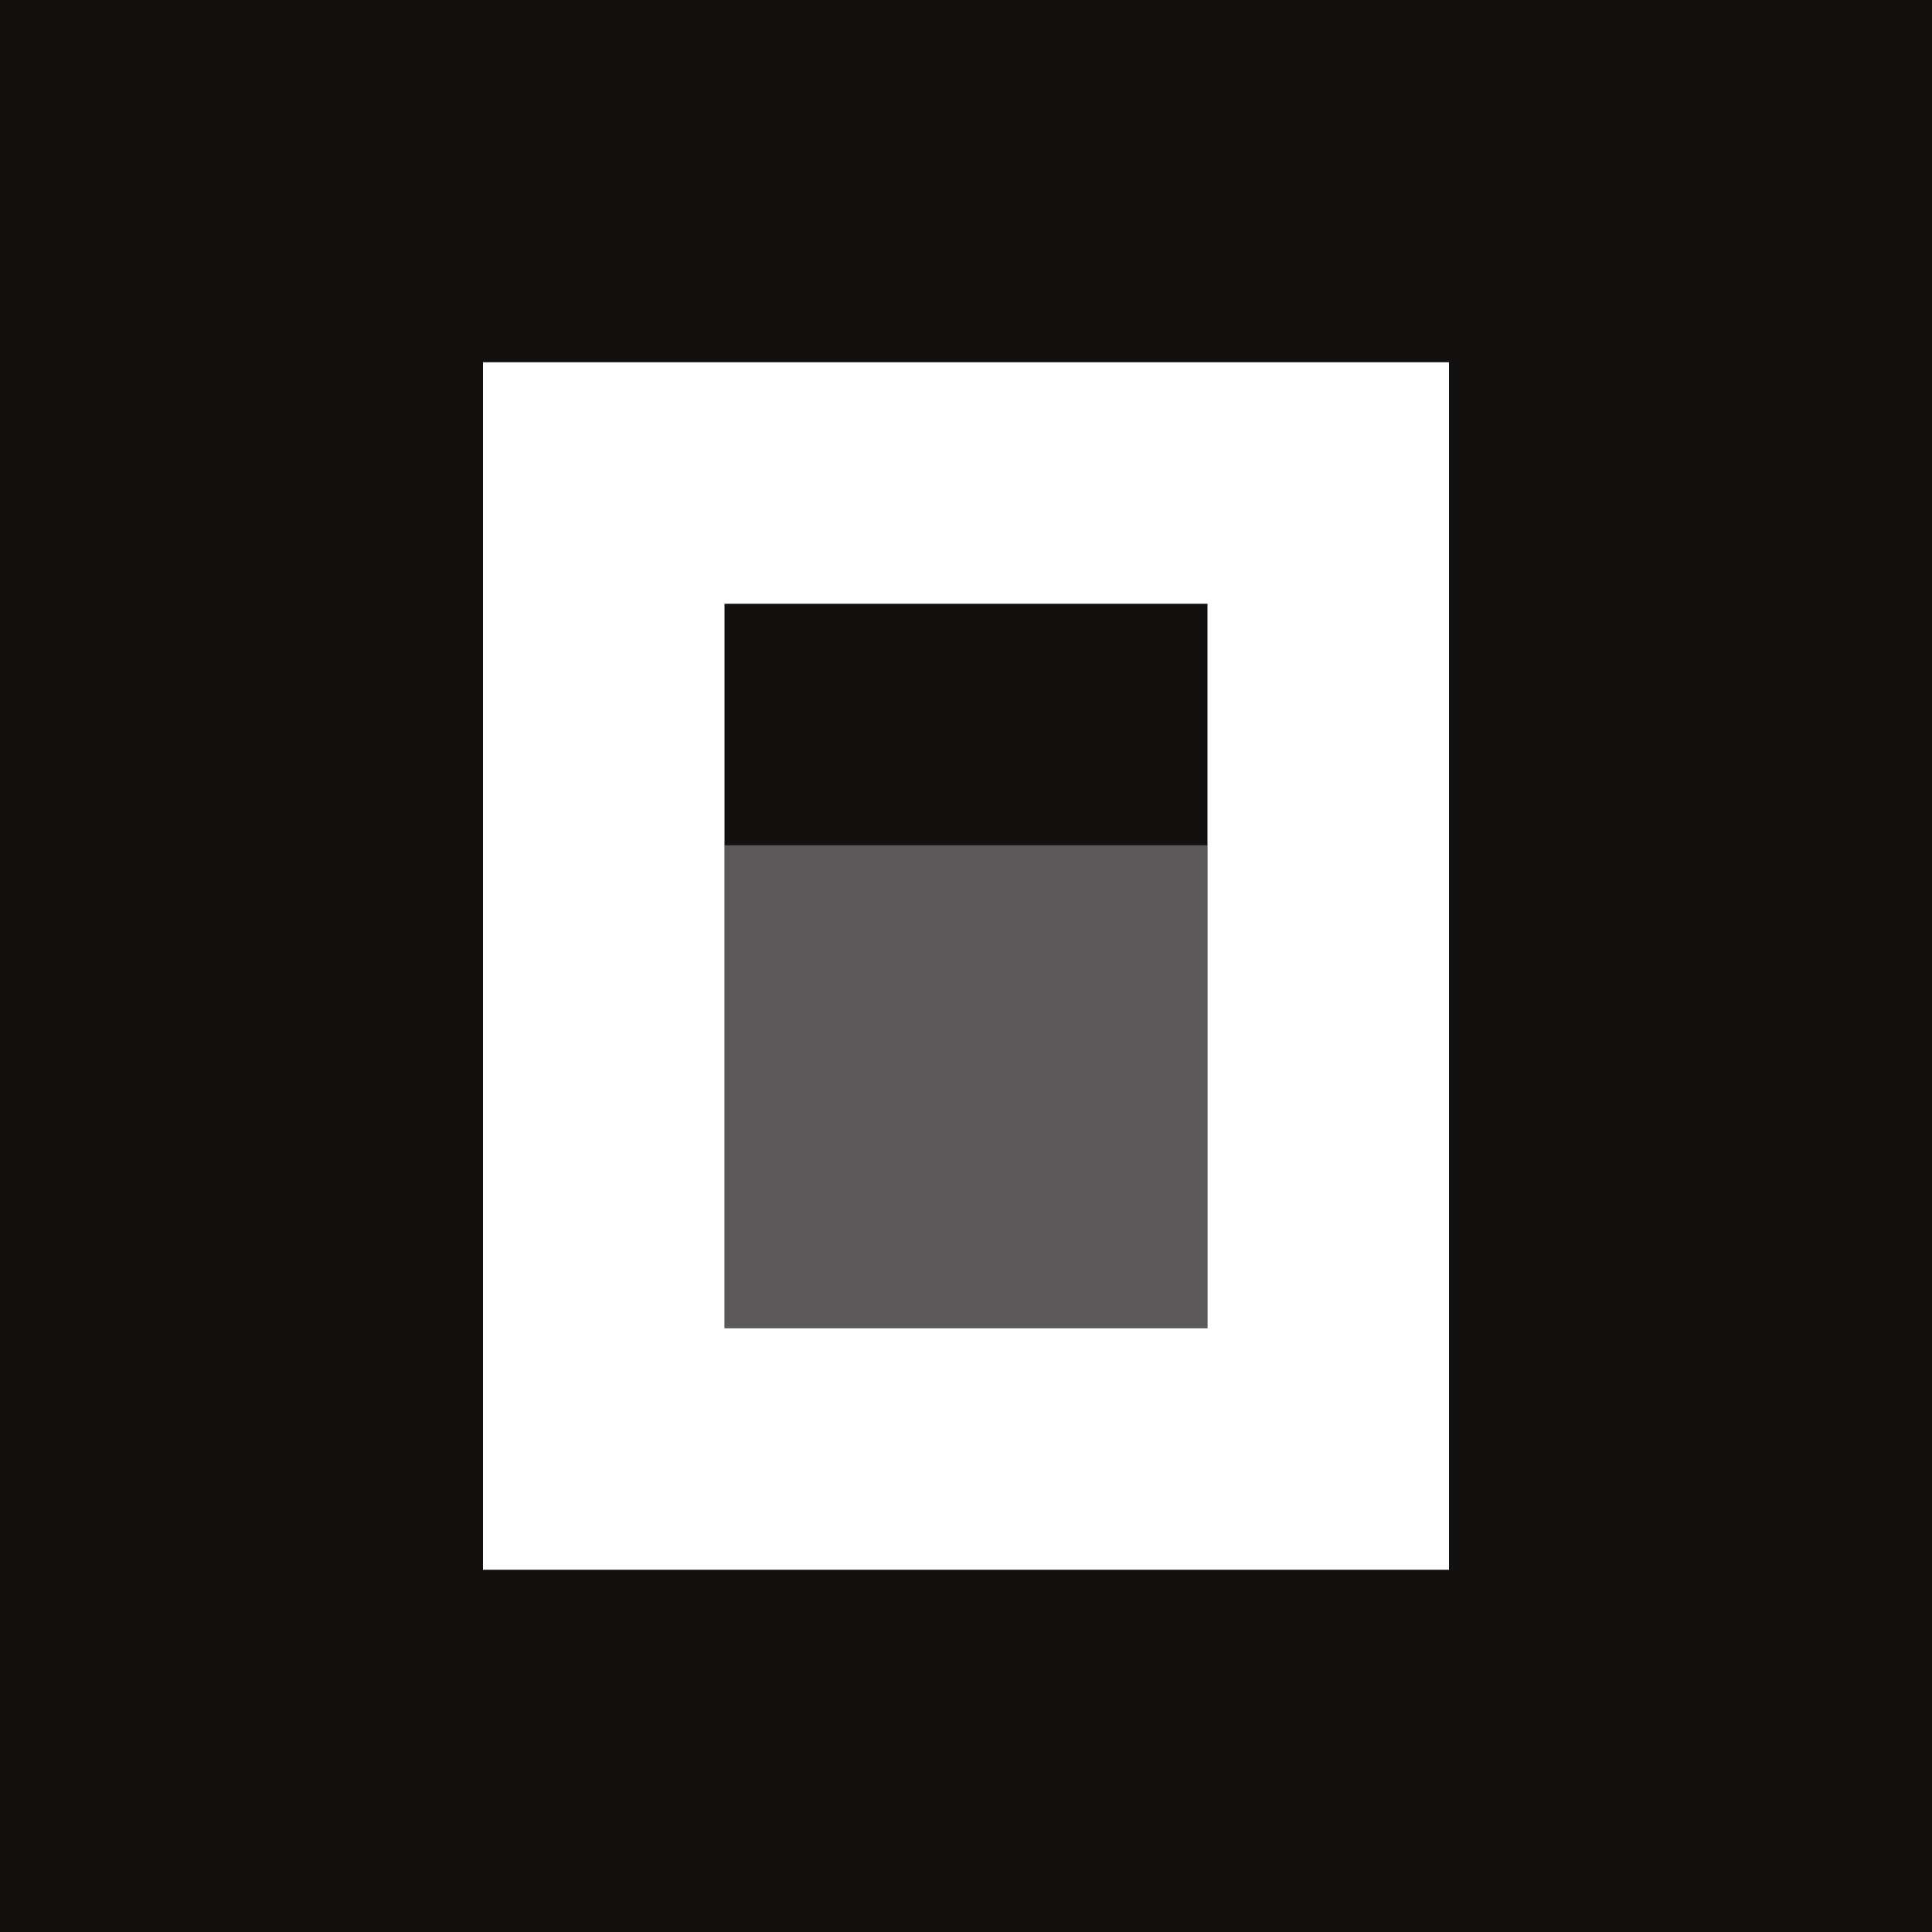
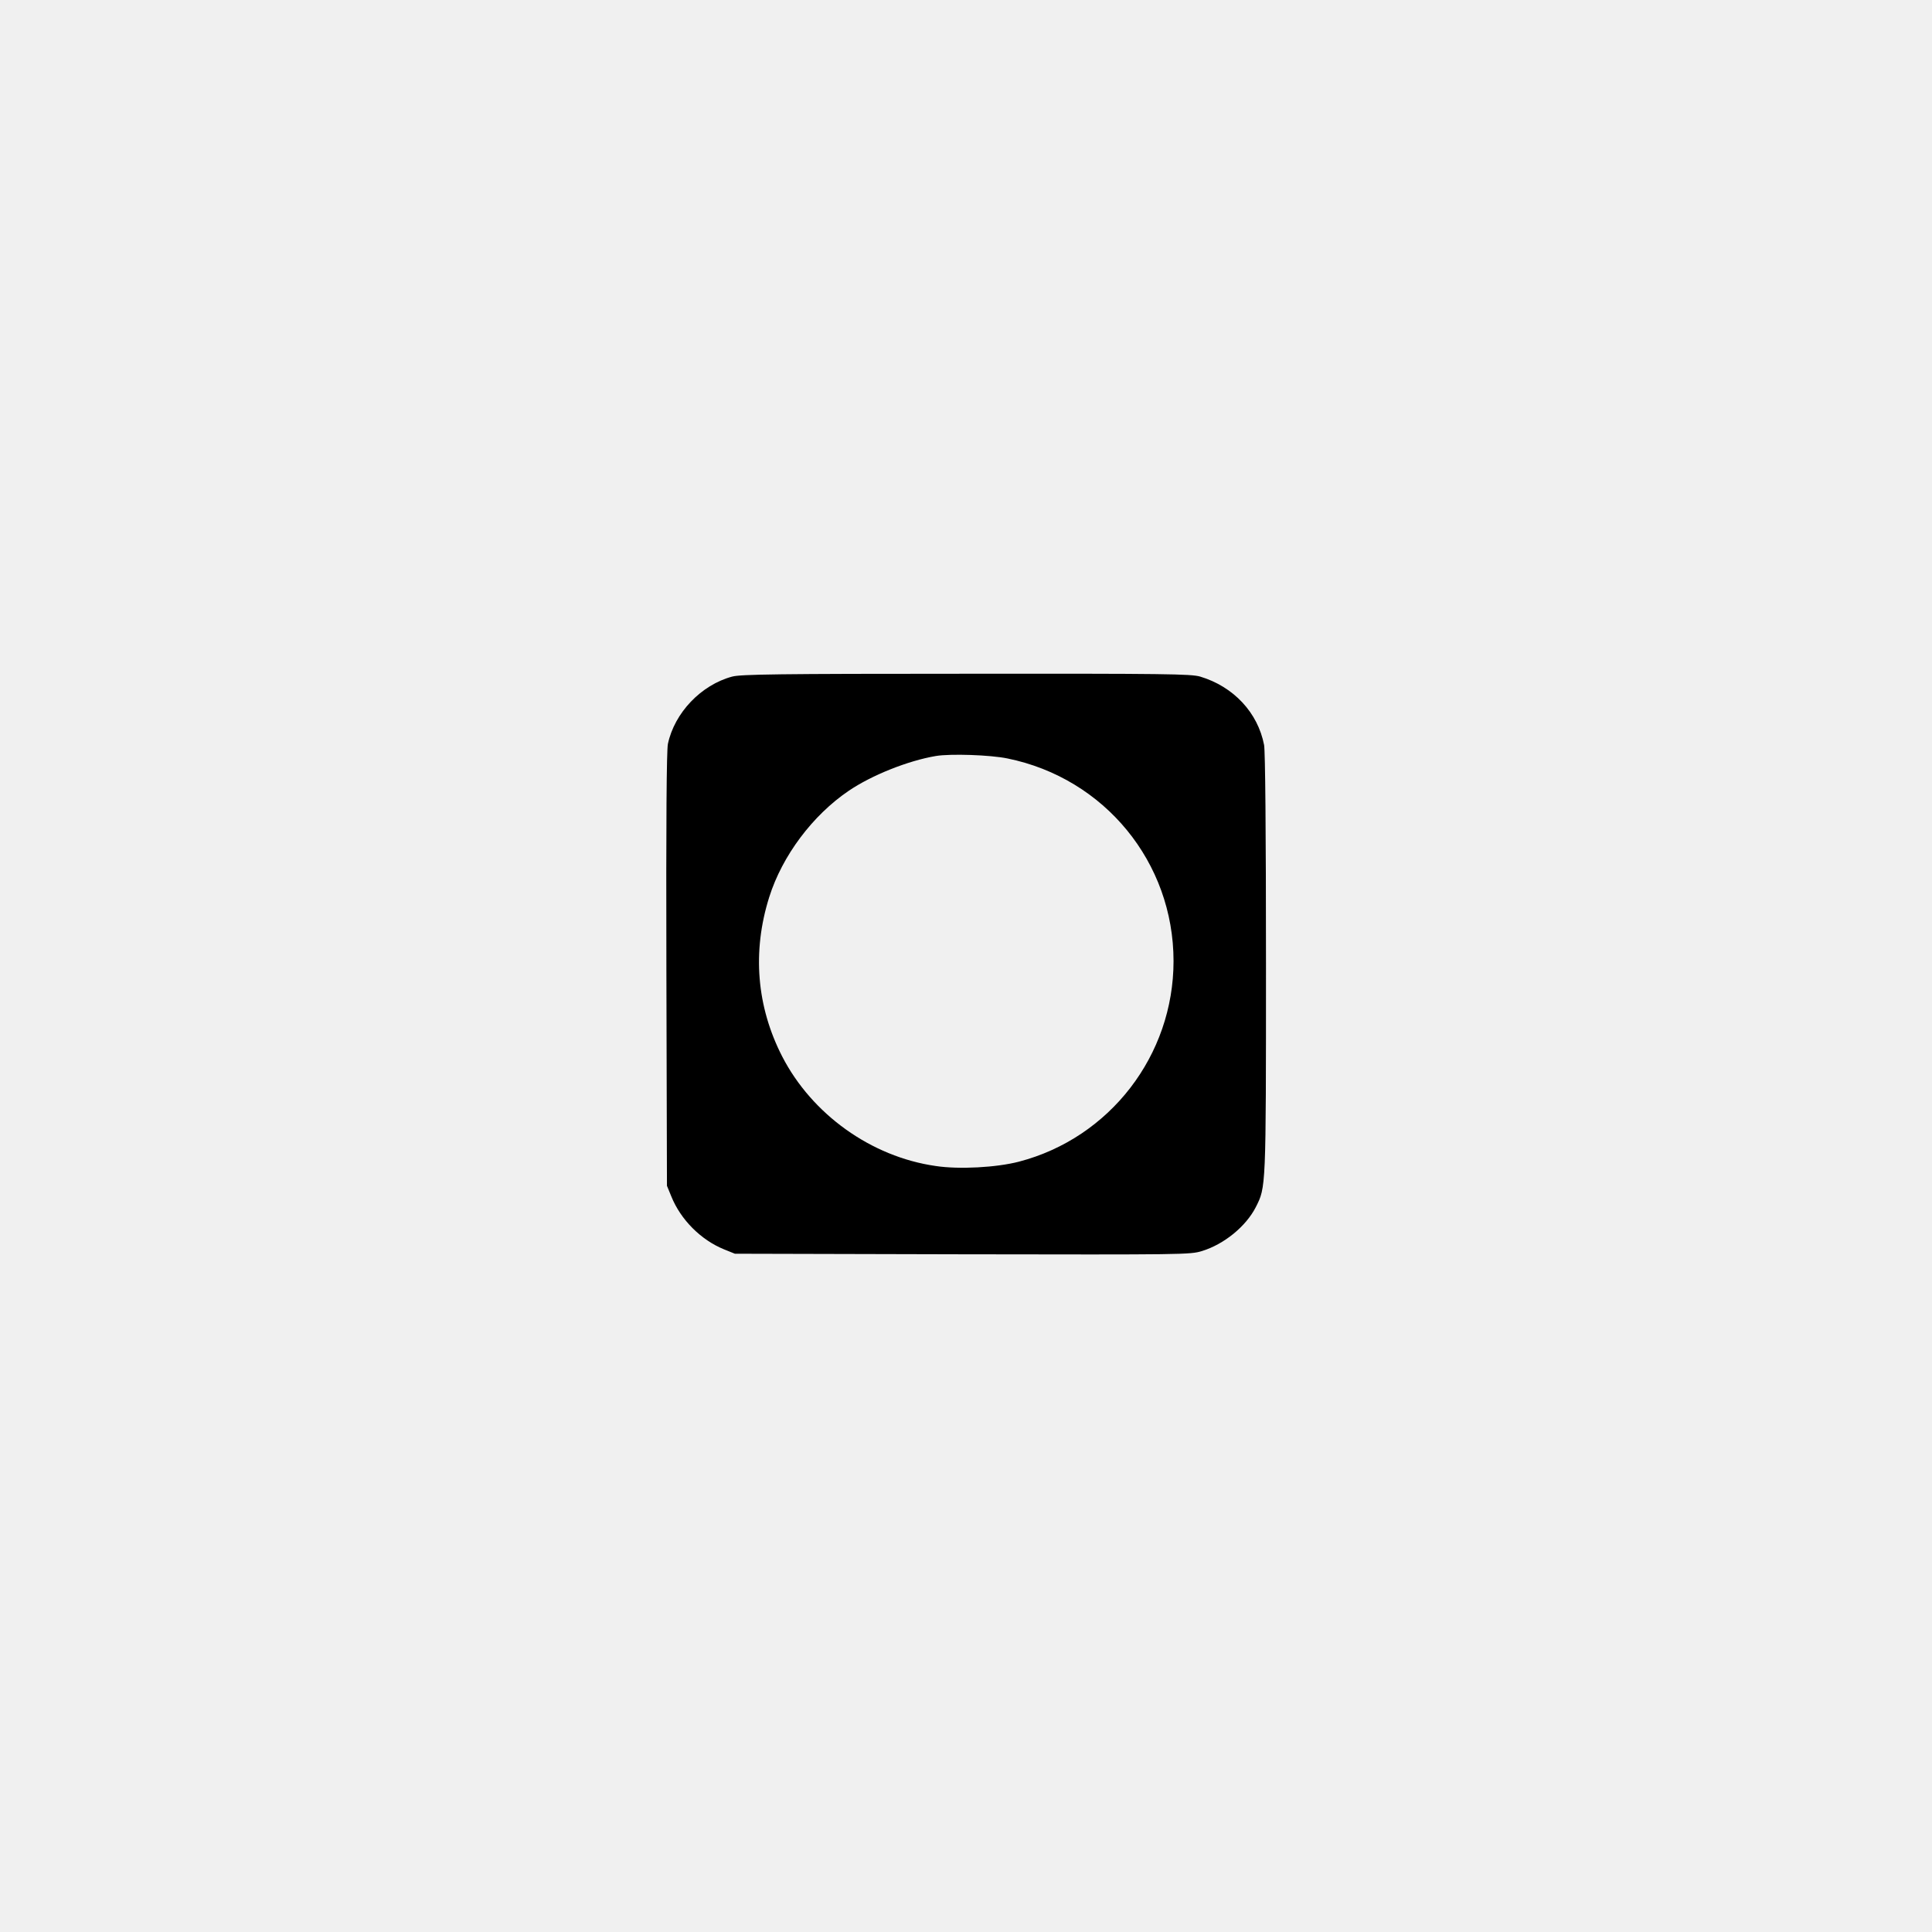
- <svg xmlns="http://www.w3.org/2000/svg" version="1.1" width="512" height="512">
-   <svg width="512" height="512" viewBox="0 0 512 512" fill="none">
-     <rect width="512" height="512" fill="#131010" />
-     <path d="M320 224V352H192V224H320Z" fill="#5A5858" />
-     <path fill-rule="evenodd" clip-rule="evenodd" d="M384 416H128V96H384V416ZM320 160H192V352H320V160Z" fill="white" />
-   </svg>
-   <style>@media (prefers-color-scheme: light) { :root { filter: none; } }
- @media (prefers-color-scheme: dark) { :root { filter: none; } }
- </style>
+ <svg xmlns="http://www.w3.org/2000/svg" version="1.0" width="1024pt" height="1024pt" viewBox="0 0 1024 1024" preserveAspectRatio="xMidYMid meet">
+   <g transform="translate(0,1024) scale(0.1,-0.1)" fill="#000000" stroke="none">
+     <path d="M3881 6654 c-165 -44 -306 -192 -341 -357 -7 -36 -10 -403 -8 -1197 l3 -1145 23 -56 c50 -124 157 -231 280 -281 l57 -23 1205 -3 c1176 -2 1207 -2 1270 17 118 36 234 131 286 233 54 107 54 93 54 1289 0 711 -4 1125 -10 1160 -33 172 -162 310 -339 363 -49 14 -178 16 -1240 15 -1003 0 -1194 -3 -1240 -15z m1459 -434 c515 -105 880 -551 880 -1074 0 -499 -337 -937 -819 -1063 -119 -31 -318 -42 -442 -23 -342 49 -655 274 -813 580 -136 265 -160 556 -69 845 69 219 230 434 422 564 121 82 313 159 461 184 77 13 288 6 380 -13z" />
+   </g>
</svg>
